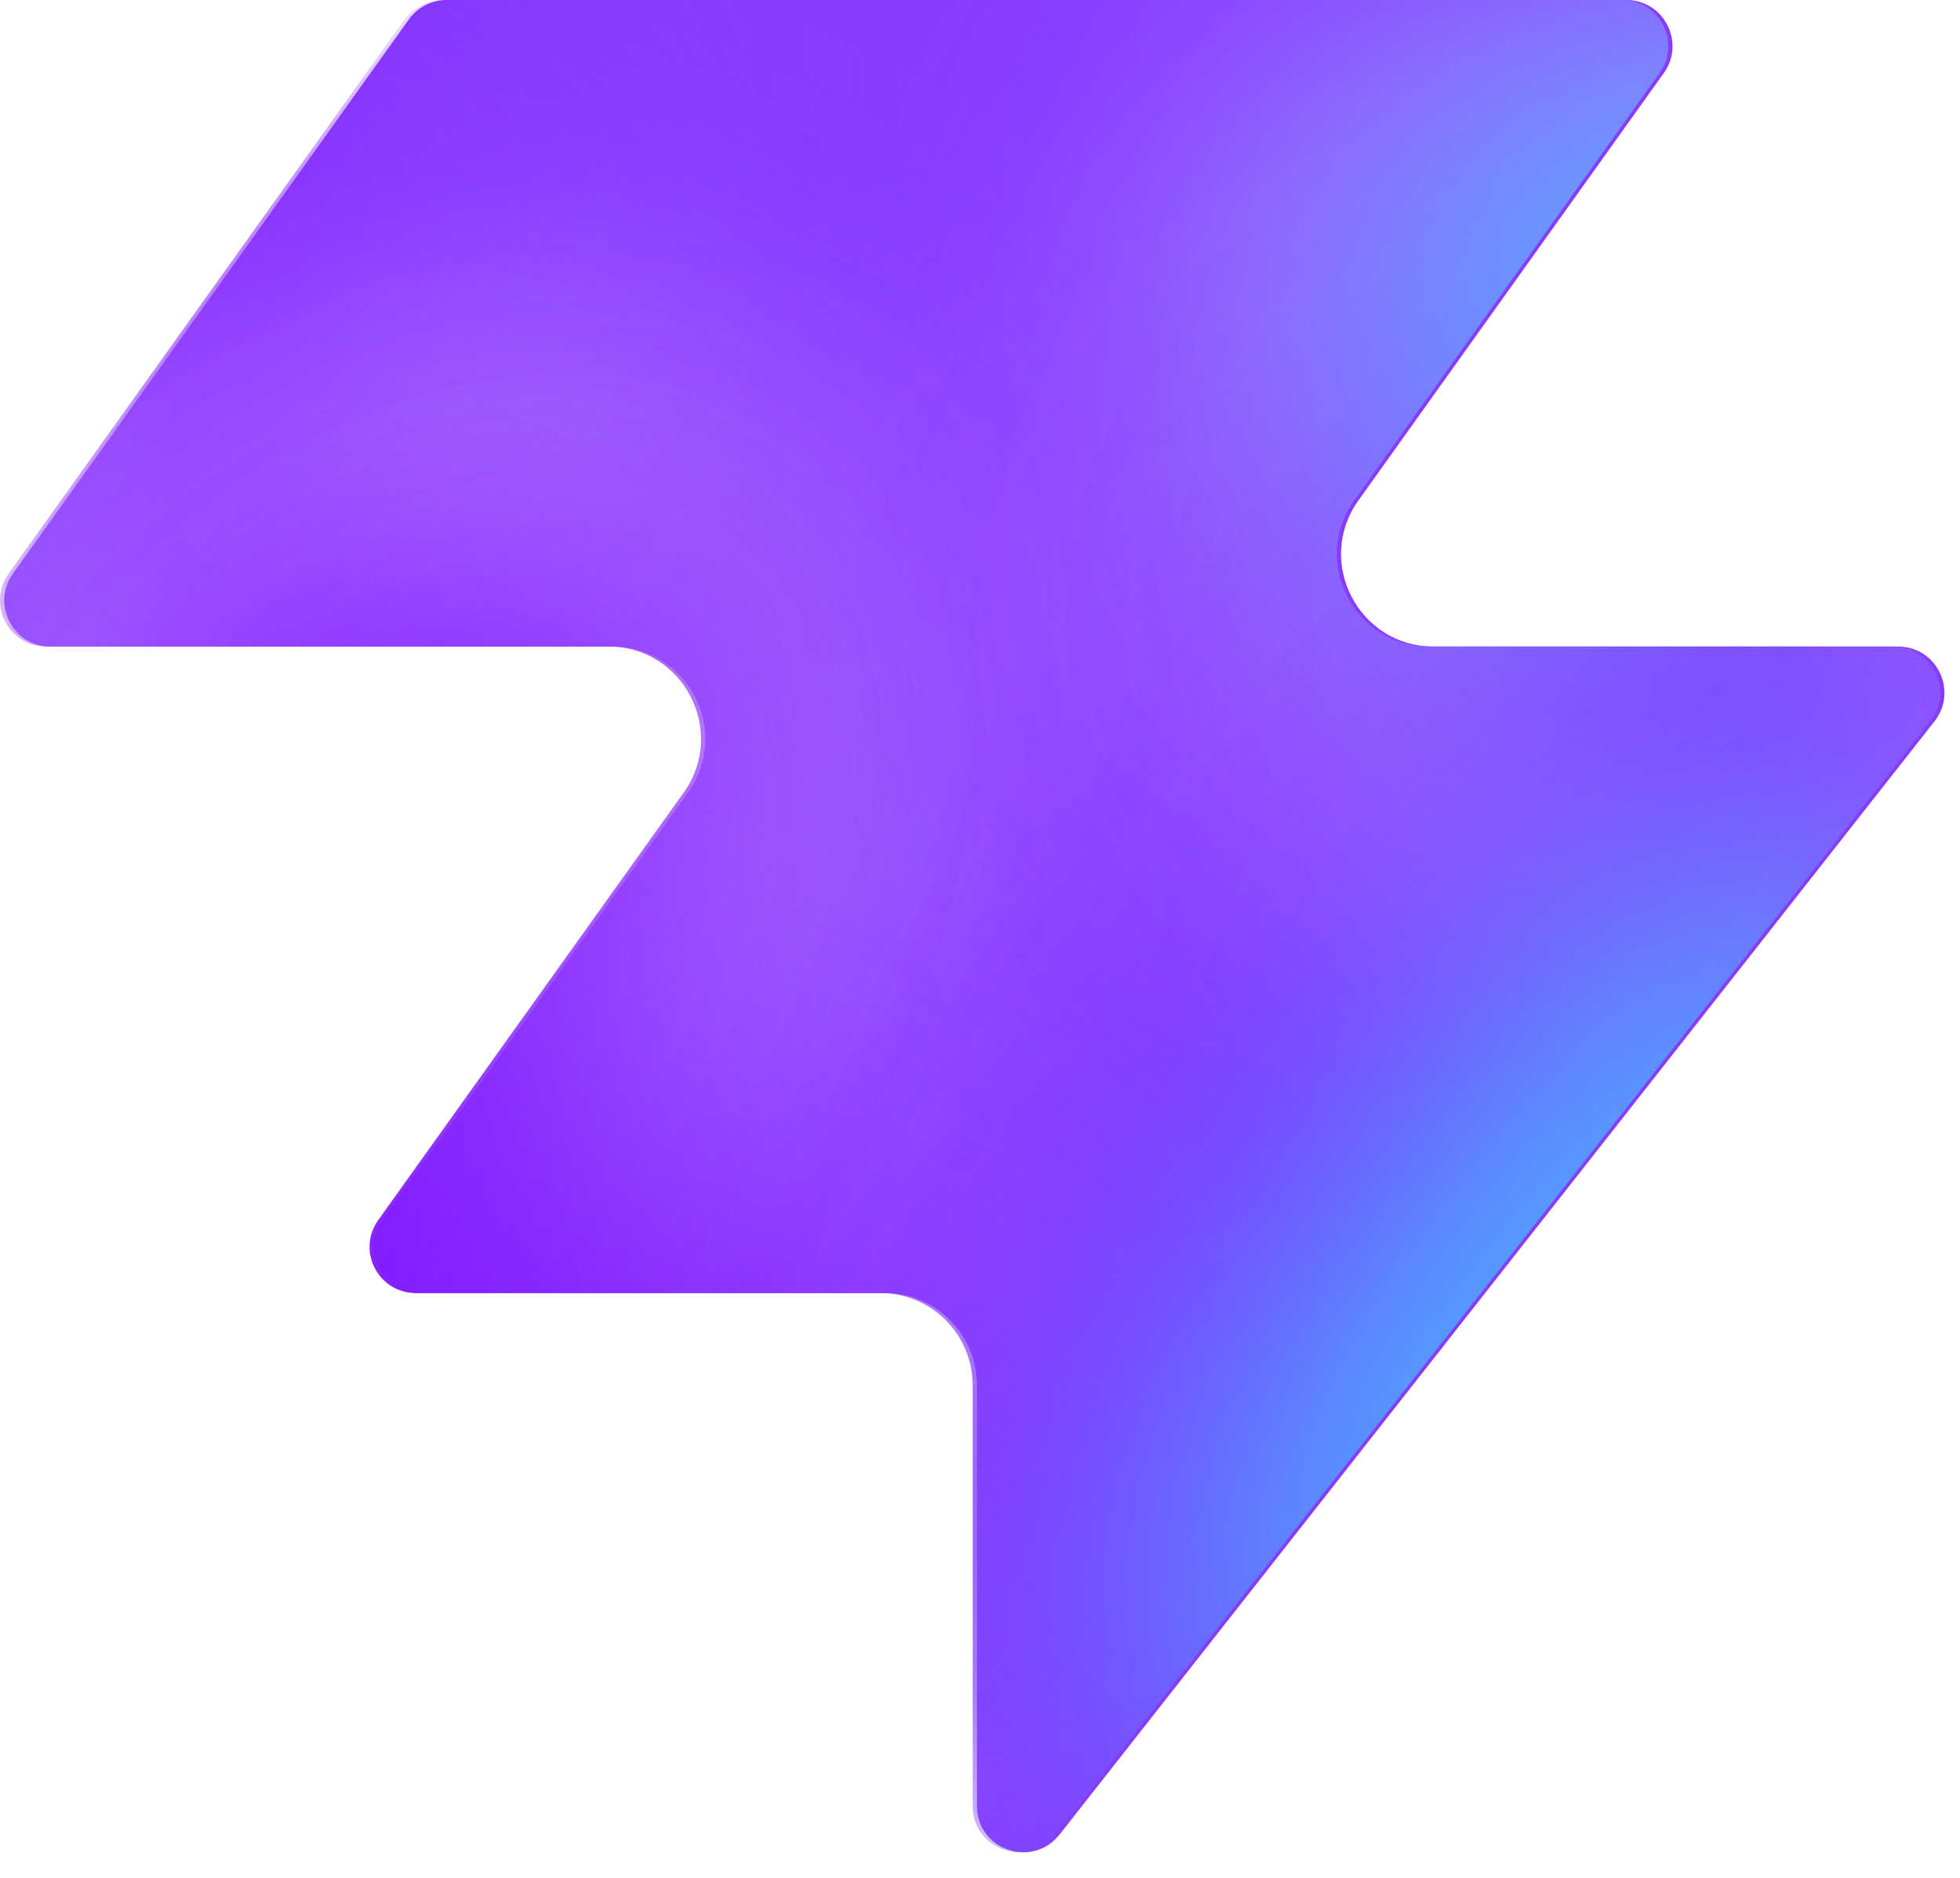
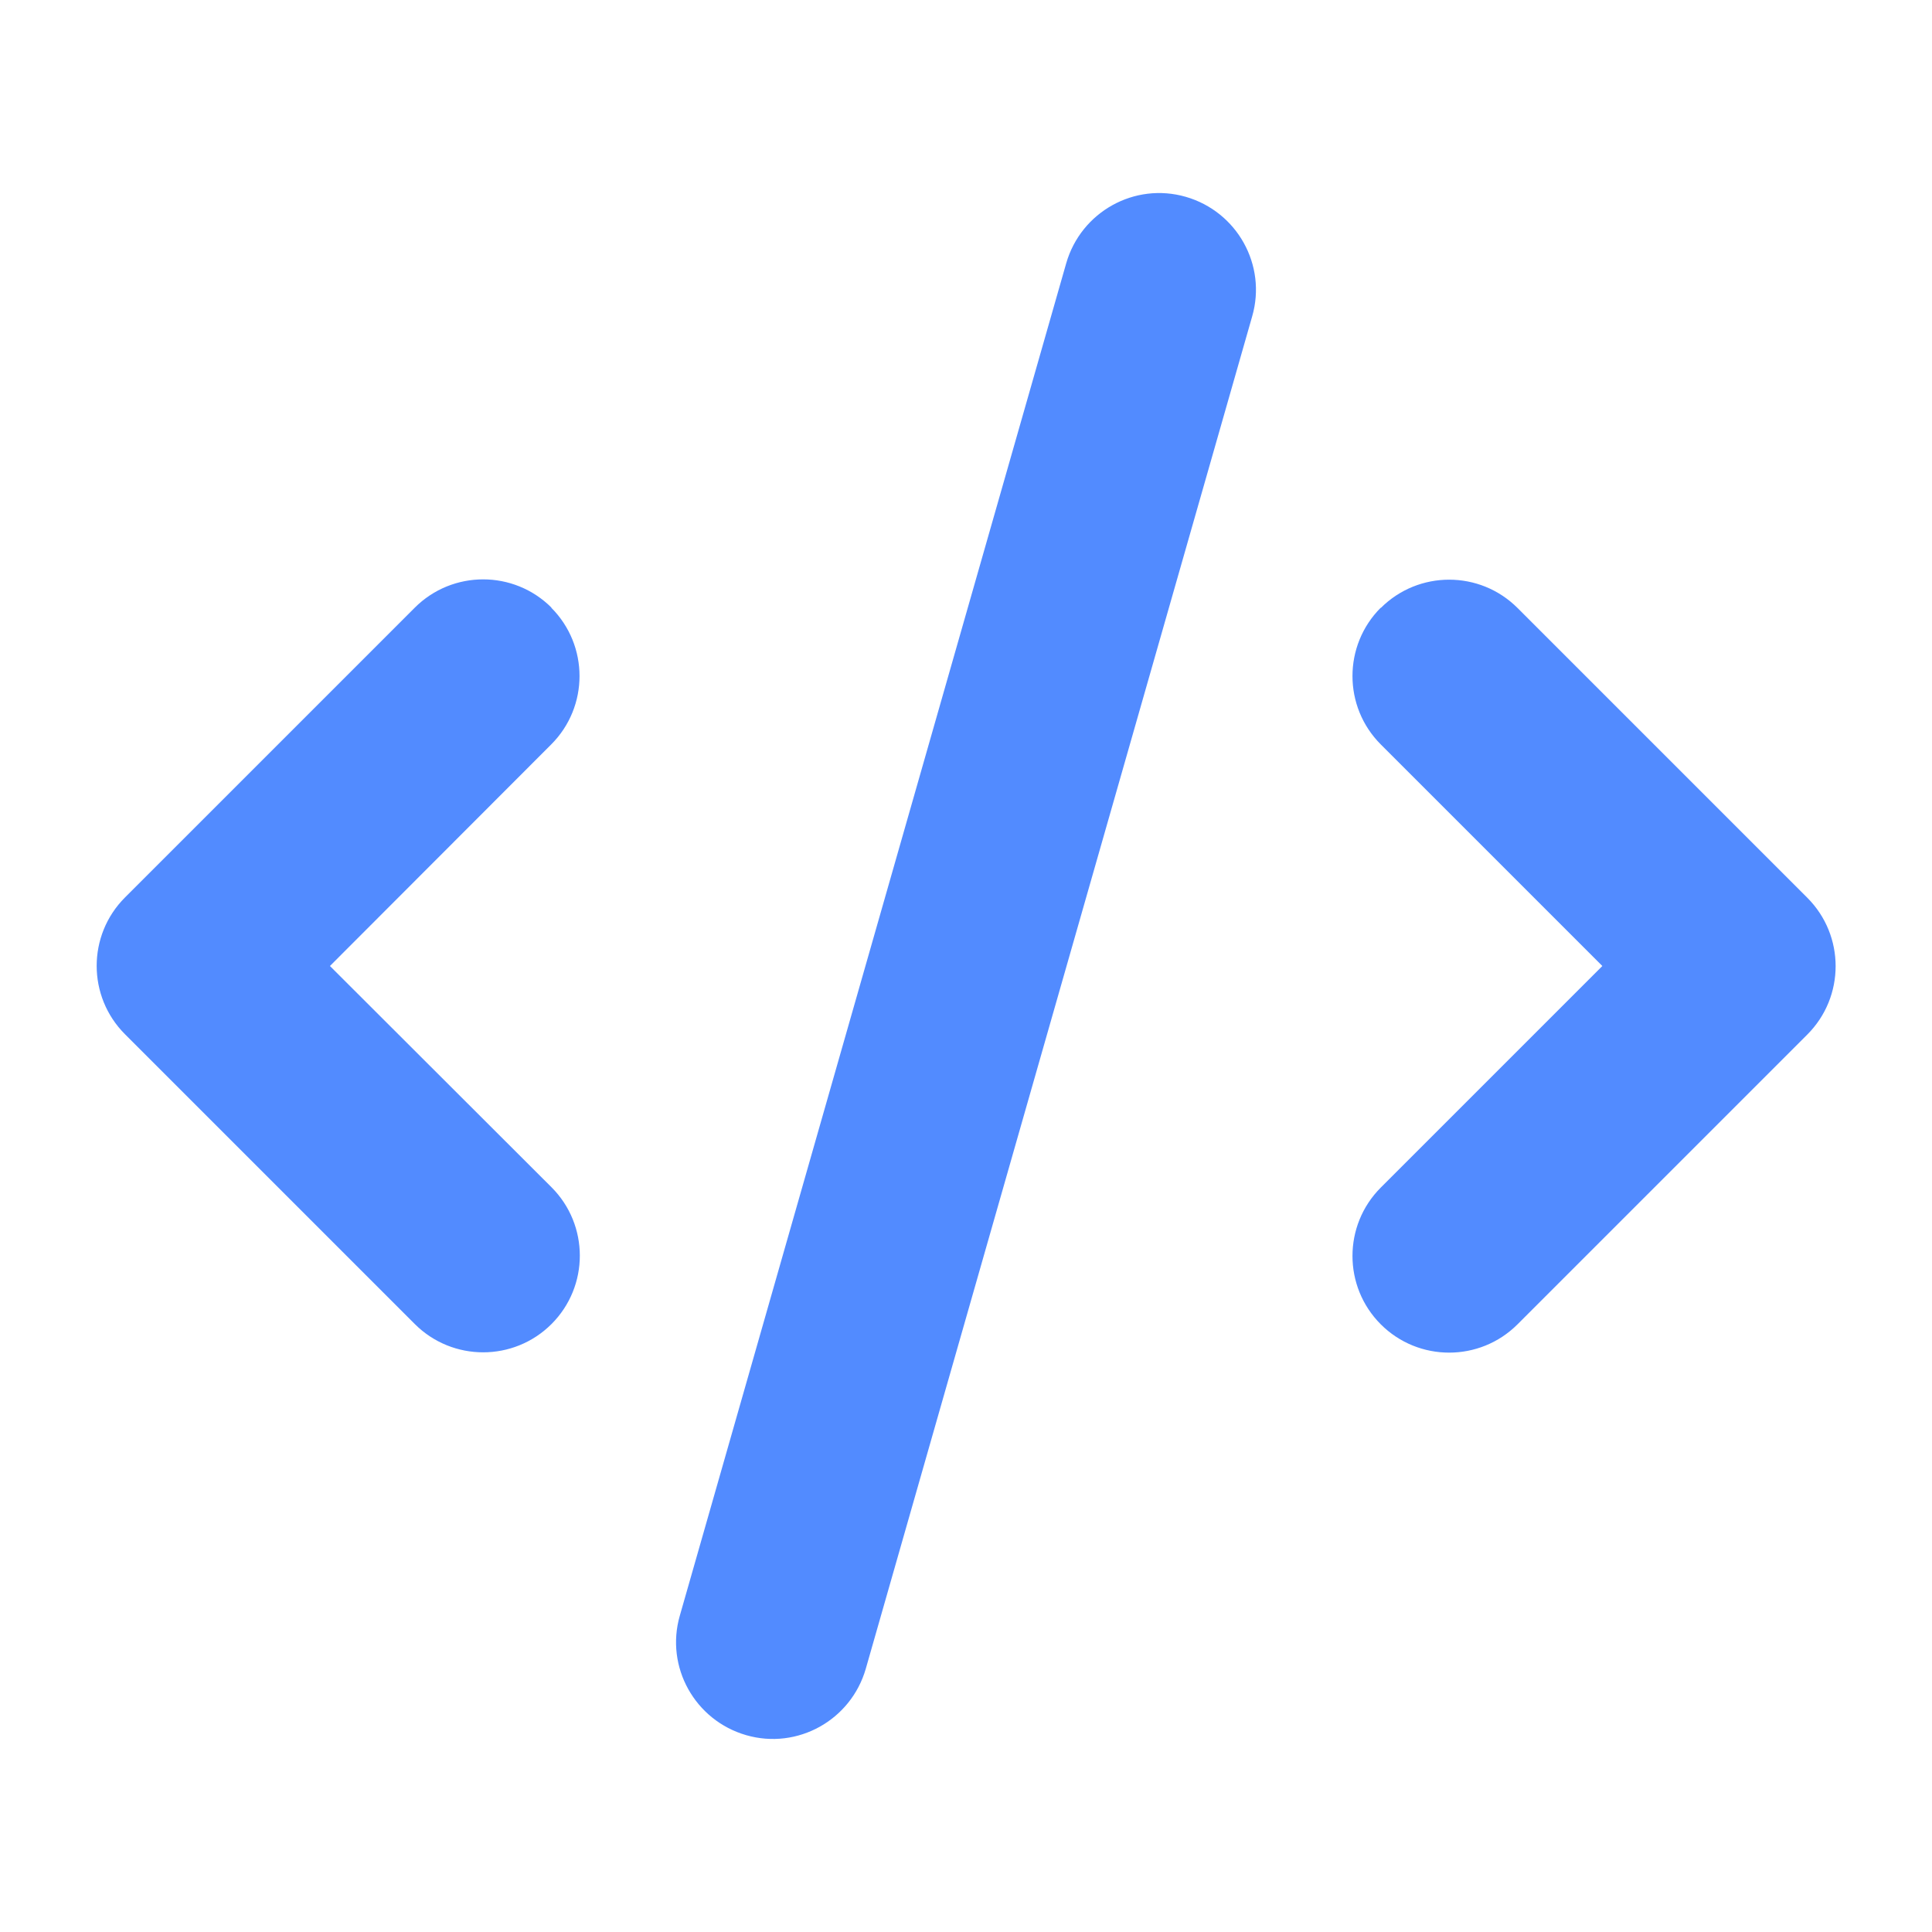
- <svg xmlns="http://www.w3.org/2000/svg" width="48" height="46" fill="none" viewBox="0 0 48 46">
-   <path fill="#863bff" d="M25.946 44.938c-.664.845-2.021.375-2.021-.698V33.937a2.26 2.26 0 0 0-2.262-2.262H10.287c-.92 0-1.456-1.04-.92-1.788l7.48-10.471c1.07-1.497 0-3.578-1.842-3.578H1.237c-.92 0-1.456-1.04-.92-1.788L10.013.474c.214-.297.556-.474.92-.474h28.894c.92 0 1.456 1.04.92 1.788l-7.48 10.471c-1.07 1.498 0 3.579 1.842 3.579h11.377c.943 0 1.473 1.088.89 1.83L25.947 44.94z" style="fill:#863bff;fill:color(display-p3 .525 .23 1);fill-opacity:1" />
-   <mask id="a" width="48" height="46" x="0" y="0" maskUnits="userSpaceOnUse" style="mask-type:alpha">
-     <path fill="#000" d="M25.842 44.938c-.664.844-2.021.375-2.021-.698V33.937a2.26 2.26 0 0 0-2.262-2.262H10.183c-.92 0-1.456-1.04-.92-1.788l7.48-10.471c1.07-1.498 0-3.579-1.842-3.579H1.133c-.92 0-1.456-1.04-.92-1.787L9.91.473c.214-.297.556-.474.92-.474h28.894c.92 0 1.456 1.04.92 1.788l-7.48 10.471c-1.07 1.498 0 3.578 1.842 3.578h11.377c.943 0 1.473 1.088.89 1.832L25.843 44.94z" style="fill:#000;fill-opacity:1" />
-   </mask>
-   <g mask="url(#a)">
-     <g filter="url(#b)">
-       <ellipse cx="5.508" cy="14.704" fill="#ede6ff" rx="5.508" ry="14.704" style="fill:#ede6ff;fill:color(display-p3 .927 .903 1);fill-opacity:1" transform="matrix(.00324 1 1 -.00324 -4.47 31.516)" />
-     </g>
-     <g filter="url(#c)">
-       <ellipse cx="10.399" cy="29.851" fill="#ede6ff" rx="10.399" ry="29.851" style="fill:#ede6ff;fill:color(display-p3 .927 .903 1);fill-opacity:1" transform="matrix(.00324 1 1 -.00324 -39.328 7.883)" />
-     </g>
-     <g filter="url(#d)">
-       <ellipse cx="5.508" cy="30.487" fill="#7e14ff" rx="5.508" ry="30.487" style="fill:#7e14ff;fill:color(display-p3 .492 .077 1);fill-opacity:1" transform="rotate(89.814 -25.913 -14.639)scale(1 -1)" />
-     </g>
-     <g filter="url(#e)">
-       <ellipse cx="5.508" cy="30.599" fill="#7e14ff" rx="5.508" ry="30.599" style="fill:#7e14ff;fill:color(display-p3 .492 .077 1);fill-opacity:1" transform="rotate(89.814 -32.644 -3.334)scale(1 -1)" />
-     </g>
-     <g filter="url(#f)">
-       <ellipse cx="5.508" cy="30.599" fill="#7e14ff" rx="5.508" ry="30.599" style="fill:#7e14ff;fill:color(display-p3 .492 .077 1);fill-opacity:1" transform="matrix(.00324 1 1 -.00324 -34.34 30.47)" />
-     </g>
-     <g filter="url(#g)">
-       <ellipse cx="14.072" cy="22.078" fill="#ede6ff" rx="14.072" ry="22.078" style="fill:#ede6ff;fill:color(display-p3 .927 .903 1);fill-opacity:1" transform="rotate(93.35 24.506 48.493)scale(-1 1)" />
-     </g>
-     <g filter="url(#h)">
-       <ellipse cx="3.47" cy="21.501" fill="#7e14ff" rx="3.47" ry="21.501" style="fill:#7e14ff;fill:color(display-p3 .492 .077 1);fill-opacity:1" transform="rotate(89.009 28.708 47.59)scale(-1 1)" />
-     </g>
-     <g filter="url(#i)">
-       <ellipse cx="3.47" cy="21.501" fill="#7e14ff" rx="3.47" ry="21.501" style="fill:#7e14ff;fill:color(display-p3 .492 .077 1);fill-opacity:1" transform="rotate(89.009 28.708 47.59)scale(-1 1)" />
-     </g>
-     <g filter="url(#j)">
-       <ellipse cx=".387" cy="8.972" fill="#7e14ff" rx="4.407" ry="29.108" style="fill:#7e14ff;fill:color(display-p3 .492 .077 1);fill-opacity:1" transform="rotate(39.51 .387 8.972)" />
-     </g>
-     <g filter="url(#k)">
-       <ellipse cx="47.523" cy="-6.092" fill="#7e14ff" rx="4.407" ry="29.108" style="fill:#7e14ff;fill:color(display-p3 .492 .077 1);fill-opacity:1" transform="rotate(37.892 47.523 -6.092)" />
-     </g>
-     <g filter="url(#l)">
-       <ellipse cx="41.412" cy="6.333" fill="#47bfff" rx="5.971" ry="9.665" style="fill:#47bfff;fill:color(display-p3 .28 .748 1);fill-opacity:1" transform="rotate(37.892 41.412 6.333)" />
-     </g>
-     <g filter="url(#m)">
-       <ellipse cx="-1.879" cy="38.332" fill="#7e14ff" rx="4.407" ry="29.108" style="fill:#7e14ff;fill:color(display-p3 .492 .077 1);fill-opacity:1" transform="rotate(37.892 -1.88 38.332)" />
-     </g>
-     <g filter="url(#n)">
-       <ellipse cx="-1.879" cy="38.332" fill="#7e14ff" rx="4.407" ry="29.108" style="fill:#7e14ff;fill:color(display-p3 .492 .077 1);fill-opacity:1" transform="rotate(37.892 -1.88 38.332)" />
-     </g>
-     <g filter="url(#o)">
-       <ellipse cx="35.651" cy="29.907" fill="#7e14ff" rx="4.407" ry="29.108" style="fill:#7e14ff;fill:color(display-p3 .492 .077 1);fill-opacity:1" transform="rotate(37.892 35.651 29.907)" />
-     </g>
-     <g filter="url(#p)">
-       <ellipse cx="38.418" cy="32.4" fill="#47bfff" rx="5.971" ry="15.297" style="fill:#47bfff;fill:color(display-p3 .28 .748 1);fill-opacity:1" transform="rotate(37.892 38.418 32.4)" />
-     </g>
-   </g>
-   <defs>
-     <filter id="b" width="60.045" height="41.654" x="-19.77" y="16.149" color-interpolation-filters="sRGB" filterUnits="userSpaceOnUse">
-       <feFlood flood-opacity="0" result="BackgroundImageFix" />
-       <feBlend in="SourceGraphic" in2="BackgroundImageFix" result="shape" />
-       <feGaussianBlur result="effect1_foregroundBlur_2002_17158" stdDeviation="7.659" />
-     </filter>
-     <filter id="c" width="90.34" height="51.437" x="-54.613" y="-7.533" color-interpolation-filters="sRGB" filterUnits="userSpaceOnUse">
-       <feFlood flood-opacity="0" result="BackgroundImageFix" />
-       <feBlend in="SourceGraphic" in2="BackgroundImageFix" result="shape" />
-       <feGaussianBlur result="effect1_foregroundBlur_2002_17158" stdDeviation="7.659" />
-     </filter>
-     <filter id="d" width="79.355" height="29.4" x="-49.64" y="2.03" color-interpolation-filters="sRGB" filterUnits="userSpaceOnUse">
-       <feFlood flood-opacity="0" result="BackgroundImageFix" />
-       <feBlend in="SourceGraphic" in2="BackgroundImageFix" result="shape" />
-       <feGaussianBlur result="effect1_foregroundBlur_2002_17158" stdDeviation="4.596" />
-     </filter>
-     <filter id="e" width="79.579" height="29.4" x="-45.045" y="20.029" color-interpolation-filters="sRGB" filterUnits="userSpaceOnUse">
-       <feFlood flood-opacity="0" result="BackgroundImageFix" />
-       <feBlend in="SourceGraphic" in2="BackgroundImageFix" result="shape" />
-       <feGaussianBlur result="effect1_foregroundBlur_2002_17158" stdDeviation="4.596" />
-     </filter>
-     <filter id="f" width="79.579" height="29.4" x="-43.513" y="21.178" color-interpolation-filters="sRGB" filterUnits="userSpaceOnUse">
-       <feFlood flood-opacity="0" result="BackgroundImageFix" />
-       <feBlend in="SourceGraphic" in2="BackgroundImageFix" result="shape" />
-       <feGaussianBlur result="effect1_foregroundBlur_2002_17158" stdDeviation="4.596" />
-     </filter>
-     <filter id="g" width="74.749" height="58.852" x="15.756" y="-17.901" color-interpolation-filters="sRGB" filterUnits="userSpaceOnUse">
-       <feFlood flood-opacity="0" result="BackgroundImageFix" />
-       <feBlend in="SourceGraphic" in2="BackgroundImageFix" result="shape" />
-       <feGaussianBlur result="effect1_foregroundBlur_2002_17158" stdDeviation="7.659" />
-     </filter>
-     <filter id="h" width="61.377" height="25.362" x="23.548" y="2.284" color-interpolation-filters="sRGB" filterUnits="userSpaceOnUse">
-       <feFlood flood-opacity="0" result="BackgroundImageFix" />
-       <feBlend in="SourceGraphic" in2="BackgroundImageFix" result="shape" />
-       <feGaussianBlur result="effect1_foregroundBlur_2002_17158" stdDeviation="4.596" />
-     </filter>
-     <filter id="i" width="61.377" height="25.362" x="23.548" y="2.284" color-interpolation-filters="sRGB" filterUnits="userSpaceOnUse">
-       <feFlood flood-opacity="0" result="BackgroundImageFix" />
-       <feBlend in="SourceGraphic" in2="BackgroundImageFix" result="shape" />
-       <feGaussianBlur result="effect1_foregroundBlur_2002_17158" stdDeviation="4.596" />
-     </filter>
-     <filter id="j" width="56.045" height="63.649" x="-27.636" y="-22.853" color-interpolation-filters="sRGB" filterUnits="userSpaceOnUse">
-       <feFlood flood-opacity="0" result="BackgroundImageFix" />
-       <feBlend in="SourceGraphic" in2="BackgroundImageFix" result="shape" />
-       <feGaussianBlur result="effect1_foregroundBlur_2002_17158" stdDeviation="4.596" />
-     </filter>
-     <filter id="k" width="54.814" height="64.646" x="20.116" y="-38.415" color-interpolation-filters="sRGB" filterUnits="userSpaceOnUse">
-       <feFlood flood-opacity="0" result="BackgroundImageFix" />
-       <feBlend in="SourceGraphic" in2="BackgroundImageFix" result="shape" />
-       <feGaussianBlur result="effect1_foregroundBlur_2002_17158" stdDeviation="4.596" />
-     </filter>
-     <filter id="l" width="33.541" height="35.313" x="24.641" y="-11.323" color-interpolation-filters="sRGB" filterUnits="userSpaceOnUse">
-       <feFlood flood-opacity="0" result="BackgroundImageFix" />
-       <feBlend in="SourceGraphic" in2="BackgroundImageFix" result="shape" />
-       <feGaussianBlur result="effect1_foregroundBlur_2002_17158" stdDeviation="4.596" />
-     </filter>
-     <filter id="m" width="54.814" height="64.646" x="-29.286" y="6.009" color-interpolation-filters="sRGB" filterUnits="userSpaceOnUse">
-       <feFlood flood-opacity="0" result="BackgroundImageFix" />
-       <feBlend in="SourceGraphic" in2="BackgroundImageFix" result="shape" />
-       <feGaussianBlur result="effect1_foregroundBlur_2002_17158" stdDeviation="4.596" />
-     </filter>
-     <filter id="n" width="54.814" height="64.646" x="-29.286" y="6.009" color-interpolation-filters="sRGB" filterUnits="userSpaceOnUse">
-       <feFlood flood-opacity="0" result="BackgroundImageFix" />
-       <feBlend in="SourceGraphic" in2="BackgroundImageFix" result="shape" />
-       <feGaussianBlur result="effect1_foregroundBlur_2002_17158" stdDeviation="4.596" />
-     </filter>
-     <filter id="o" width="54.814" height="64.646" x="8.244" y="-2.416" color-interpolation-filters="sRGB" filterUnits="userSpaceOnUse">
-       <feFlood flood-opacity="0" result="BackgroundImageFix" />
-       <feBlend in="SourceGraphic" in2="BackgroundImageFix" result="shape" />
-       <feGaussianBlur result="effect1_foregroundBlur_2002_17158" stdDeviation="4.596" />
-     </filter>
-     <filter id="p" width="39.409" height="43.623" x="18.713" y="10.588" color-interpolation-filters="sRGB" filterUnits="userSpaceOnUse">
-       <feFlood flood-opacity="0" result="BackgroundImageFix" />
-       <feBlend in="SourceGraphic" in2="BackgroundImageFix" result="shape" />
-       <feGaussianBlur result="effect1_foregroundBlur_2002_17158" stdDeviation="4.596" />
-     </filter>
-   </defs>
+ <svg xmlns="http://www.w3.org/2000/svg" viewBox="0 0 640 640">
+   <path fill="rgb(82, 139, 255)" d="M392.8 65.2C375.8 60.3 358.1 70.2 353.2 87.2L225.2 535.2C220.3 552.2 230.2 569.9 247.2 574.8C264.2 579.7 281.9 569.8 286.8 552.8L414.8 104.8C419.7 87.8 409.8 70.1 392.8 65.2zM457.4 201.3C444.9 213.8 444.9 234.1 457.4 246.6L530.8 320L457.4 393.4C444.9 405.9 444.9 426.2 457.4 438.7C469.9 451.2 490.2 451.2 502.7 438.7L598.7 342.7C611.2 330.2 611.2 309.9 598.7 297.4L502.7 201.4C490.2 188.9 469.9 188.9 457.4 201.4zM182.7 201.3C170.2 188.8 149.9 188.8 137.4 201.3L41.4 297.3C28.9 309.8 28.9 330.1 41.4 342.6L137.4 438.6C149.9 451.1 170.2 451.1 182.7 438.6C195.2 426.1 195.2 405.8 182.7 393.3L109.3 320L182.6 246.6C195.1 234.1 195.1 213.8 182.6 201.3z" />
</svg>
